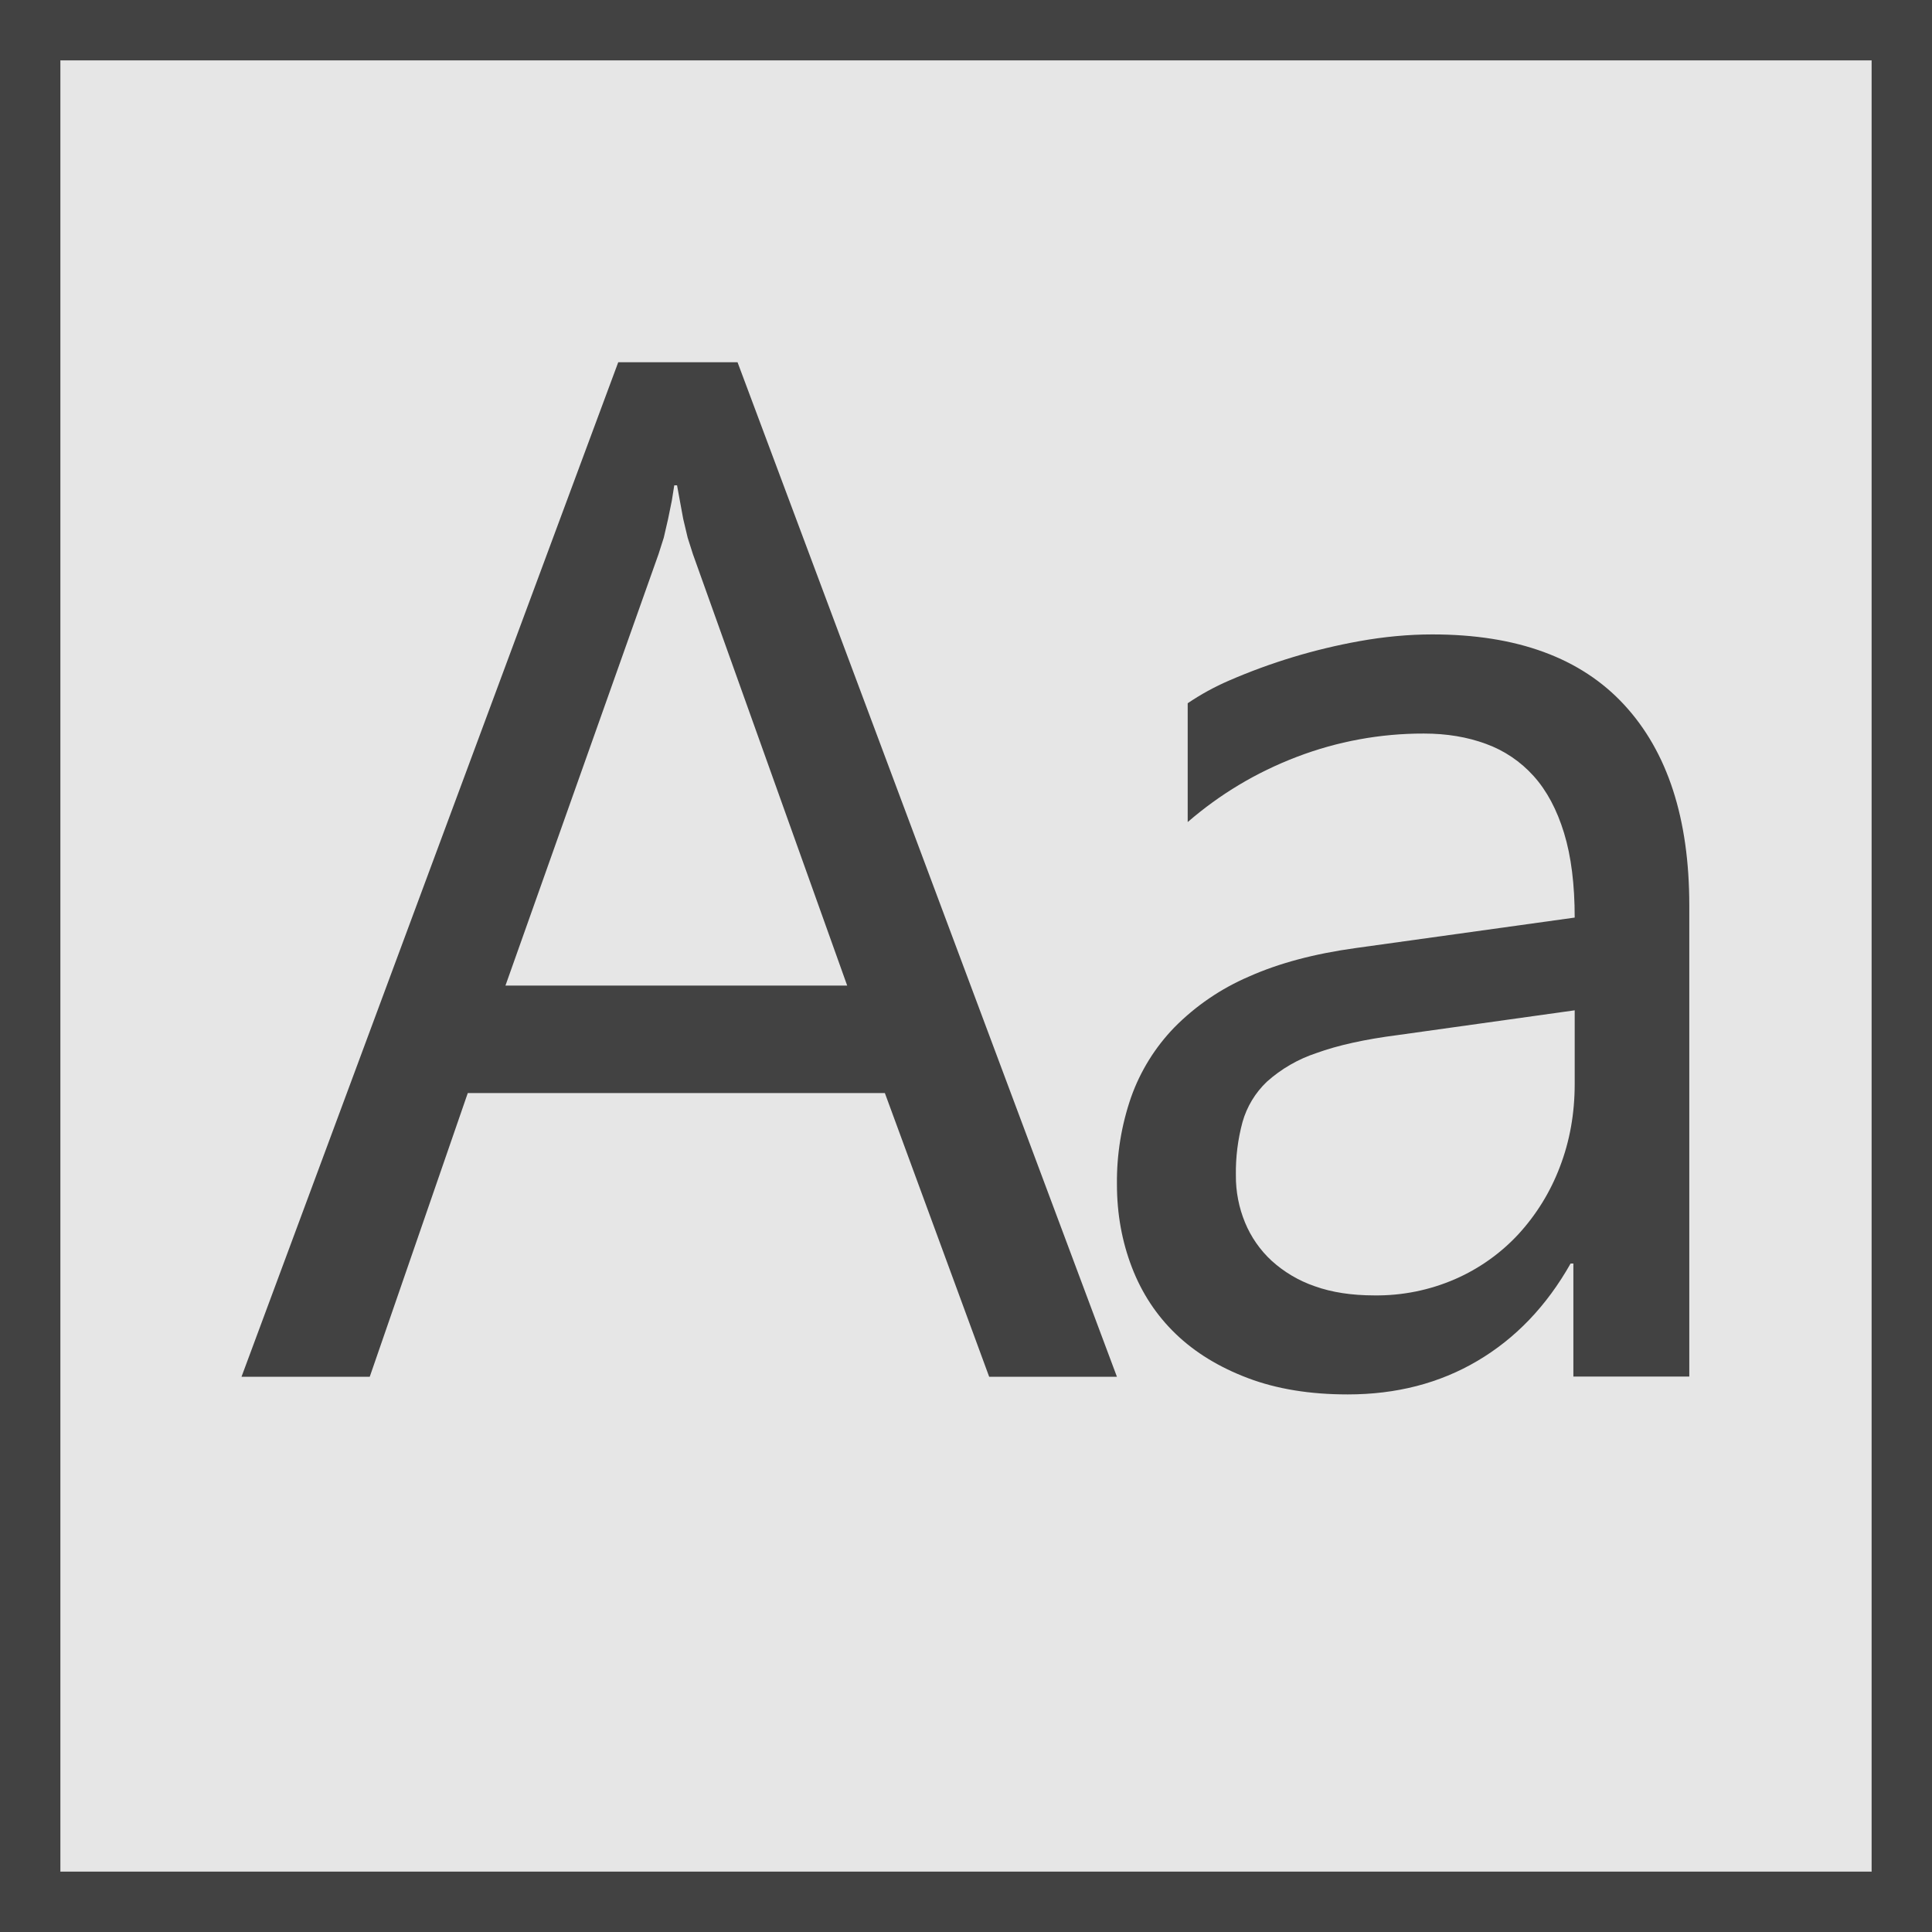
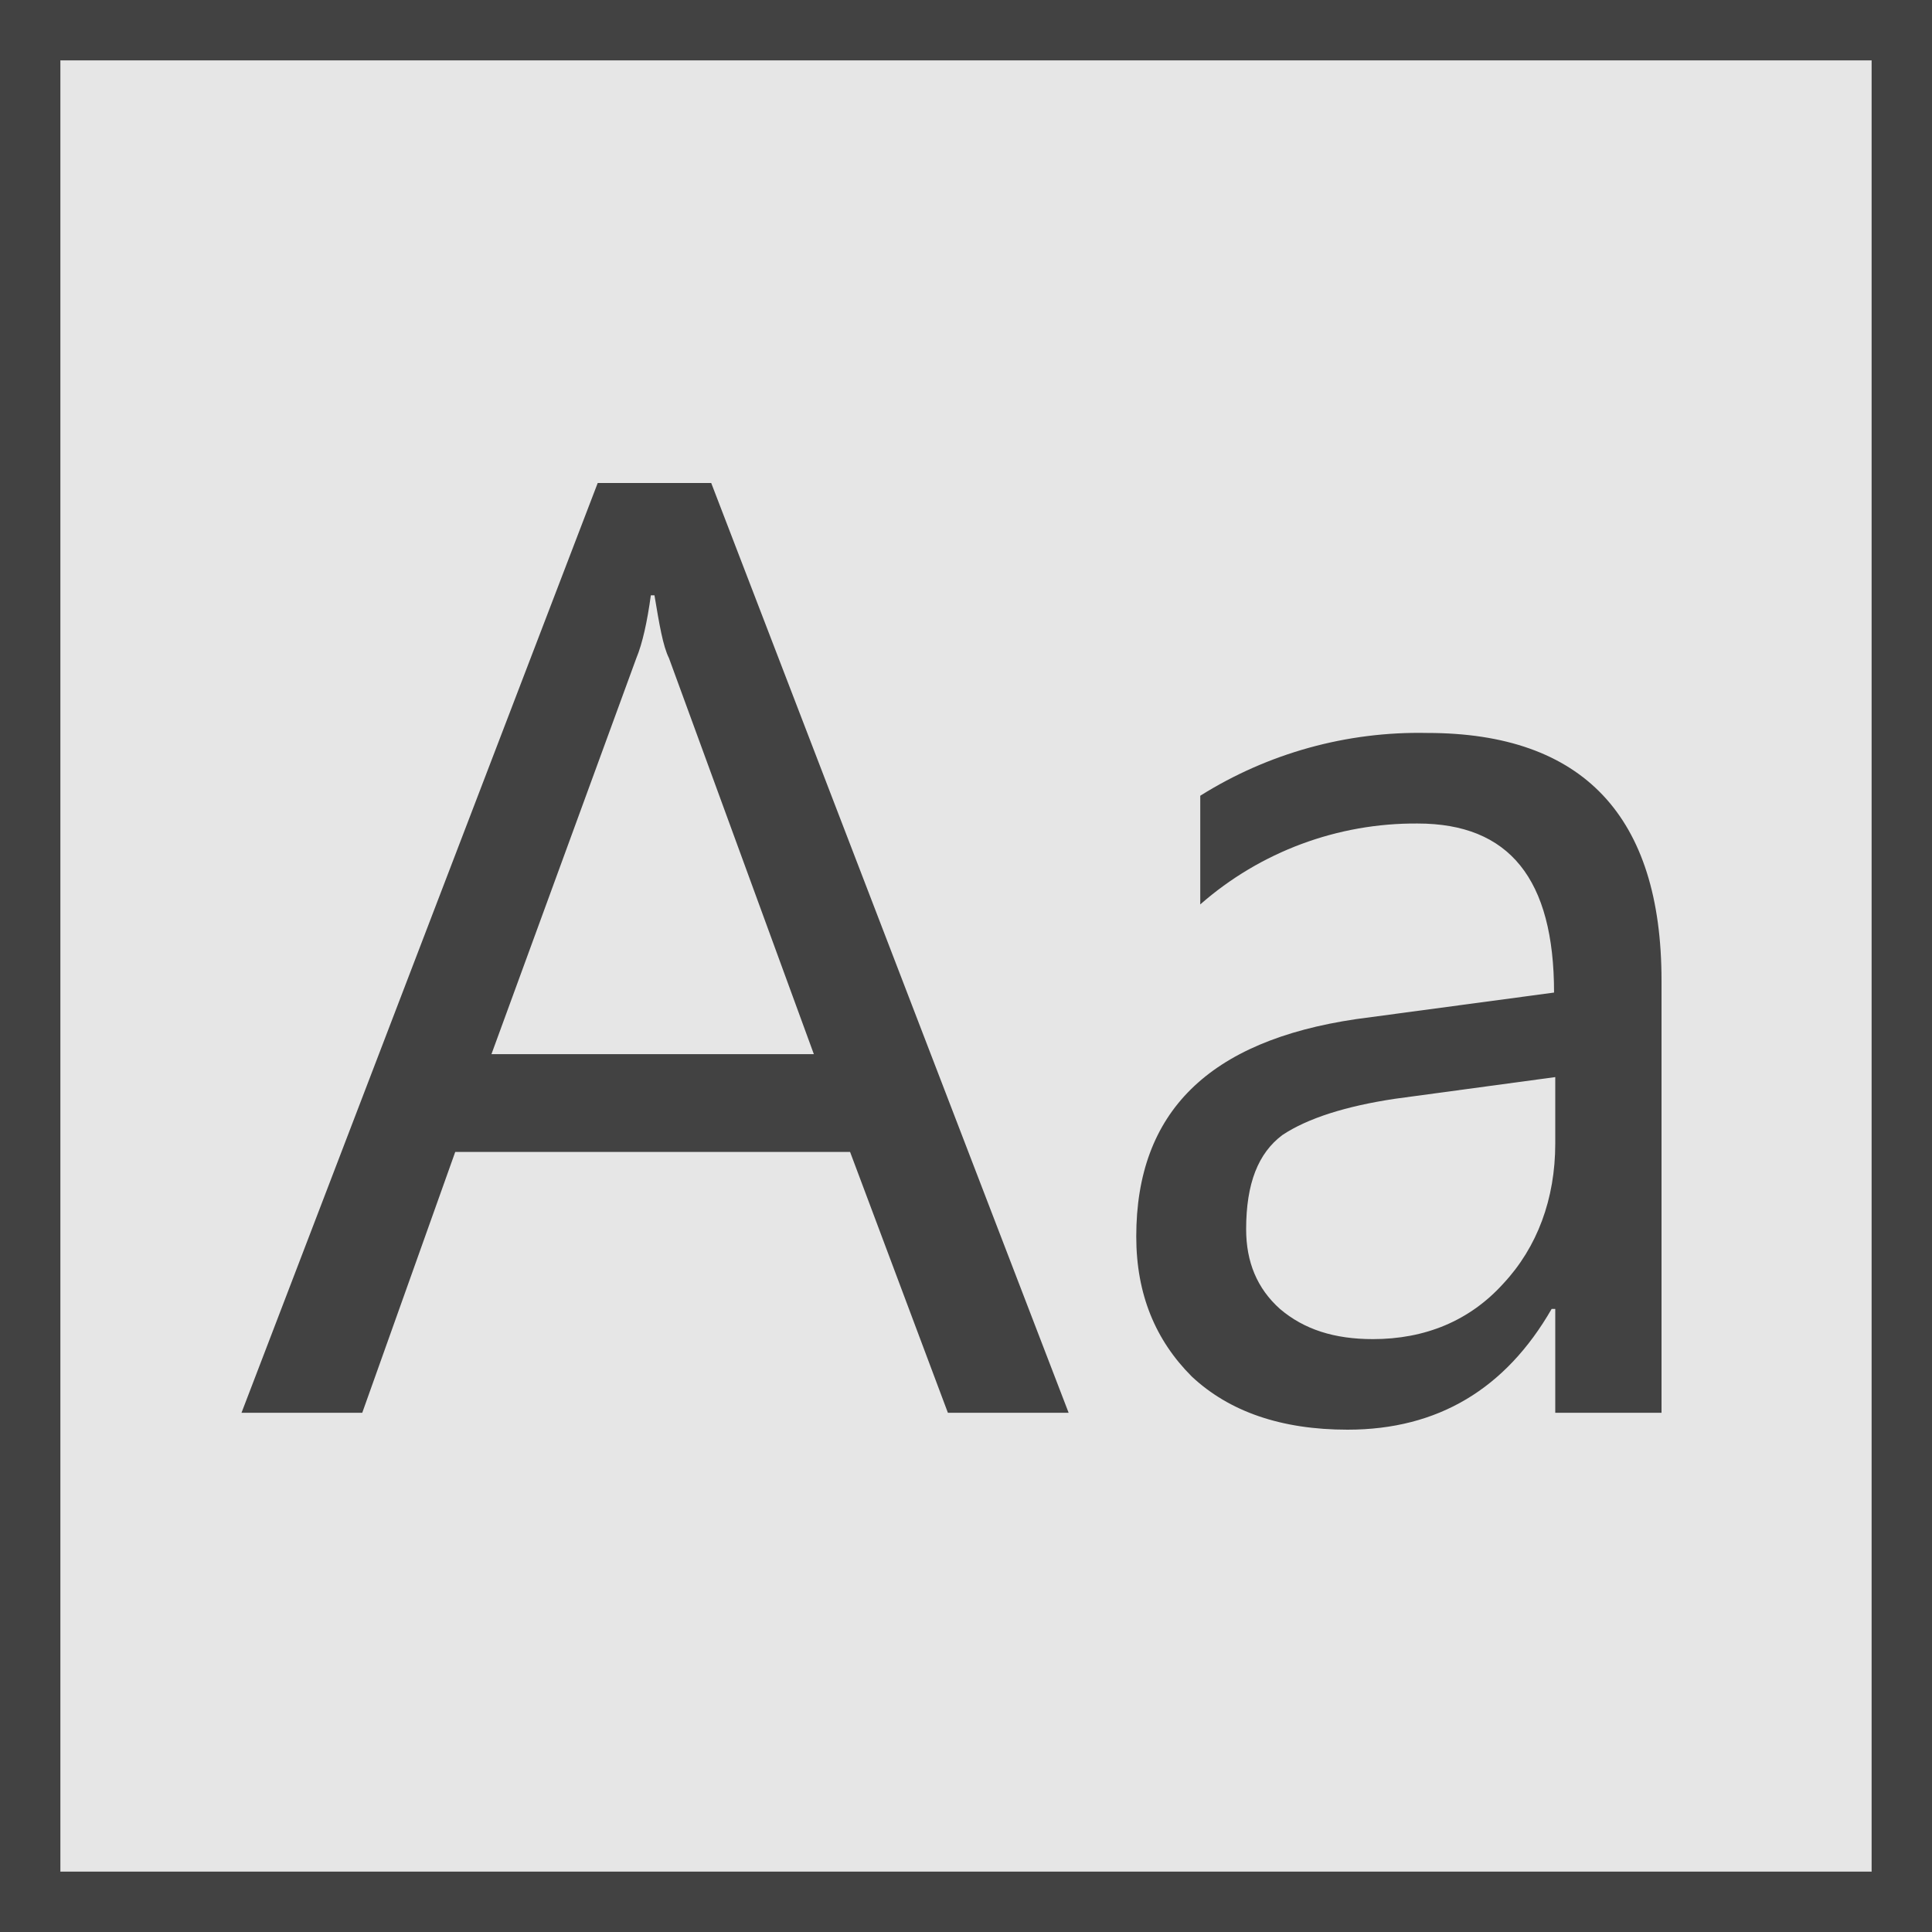
<svg xmlns="http://www.w3.org/2000/svg" width="16" height="16" fill="none" viewBox="0 0 16 16">
  <path fill="#000" fill-opacity=".1" stroke="#424242" stroke-width=".5" d="M.25.25h15.5v15.5H.25z" />
-   <path fill="#424242" fill-rule="evenodd" d="M7.328 9.052l.864 2.35H9.25L6.108 3H5.12L2 11.402h1.062l.812-2.35h3.454zM5.695 4.453l.043.135 1.278 3.574h-2.83l1.268-3.574.043-.135.036-.156.031-.152.02-.126h.023l.023.126.028.152.037.156zm7.335 6.011v.936h.96V7.498c0-.719-.18-1.272-.539-1.661-.359-.389-.889-.583-1.588-.583-.199 0-.401.019-.606.056a4.875 4.875 0 0 0-1.078.326 2.081 2.081 0 0 0-.343.188v.984c.266-.23.566-.411.904-.54a2.927 2.927 0 0 1 1.052-.193c.188 0 .358.028.513.085a.98.98 0 0 1 .396.267c.109.121.193.279.252.472.059.193.088.427.088.7l-1.811.252c-.344.047-.64.126-.888.237a1.947 1.947 0 0 0-.615.419 1.6 1.6 0 0 0-.36.58 2.134 2.134 0 0 0-.117.721c0 .246.042.475.124.688.082.213.203.397.363.551.16.154.36.276.598.366.238.09.513.135.826.135.402 0 .76-.092 1.075-.278.315-.186.572-.454.771-.806h.023zm-2.128-1.743c.176-.064.401-.114.674-.149l1.465-.205v.609c0 .246-.041.475-.123.688a1.727 1.727 0 0 1-.343.557 1.573 1.573 0 0 1-.524.372 1.63 1.63 0 0 1-.668.135c-.187 0-.353-.025-.495-.076a1.03 1.03 0 0 1-.357-.211.896.896 0 0 1-.22-.316 1.005 1.005 0 0 1-.076-.393 1.6 1.6 0 0 1 .055-.44.739.739 0 0 1 .202-.334 1.16 1.16 0 0 1 .41-.237z" clip-rule="evenodd" />
+   <path fill="#424242" d="M11.82 6.07c1.29 0 1.94.69 1.94 2.05v3.58h-.88v-.86h-.03c-.38.66-.94 1-1.69 1-.55 0-.98-.15-1.29-.44-.3-.3-.46-.68-.46-1.16 0-1.03.6-1.62 1.82-1.8l1.64-.22c0-.94-.37-1.4-1.13-1.4a2.7 2.7 0 0 0-1.8.67v-.9a3.4 3.4 0 0 1 1.88-.52ZM8.85 11.7h-1l-.81-2.16H3.77L3 11.7H2L4.95 4h.94l2.96 7.7Zm2.7-2.6c-.4.06-.72.16-.93.3-.2.15-.3.4-.3.78 0 .27.09.49.28.66.2.17.45.25.77.25.43 0 .8-.15 1.08-.46.28-.3.43-.7.43-1.16v-.55l-1.33.18ZM5.39 4.93c-.03.22-.07.4-.12.52l-1.2 3.28h2.67l-1.2-3.28c-.05-.1-.08-.28-.12-.52h-.03Z" />
</svg>
